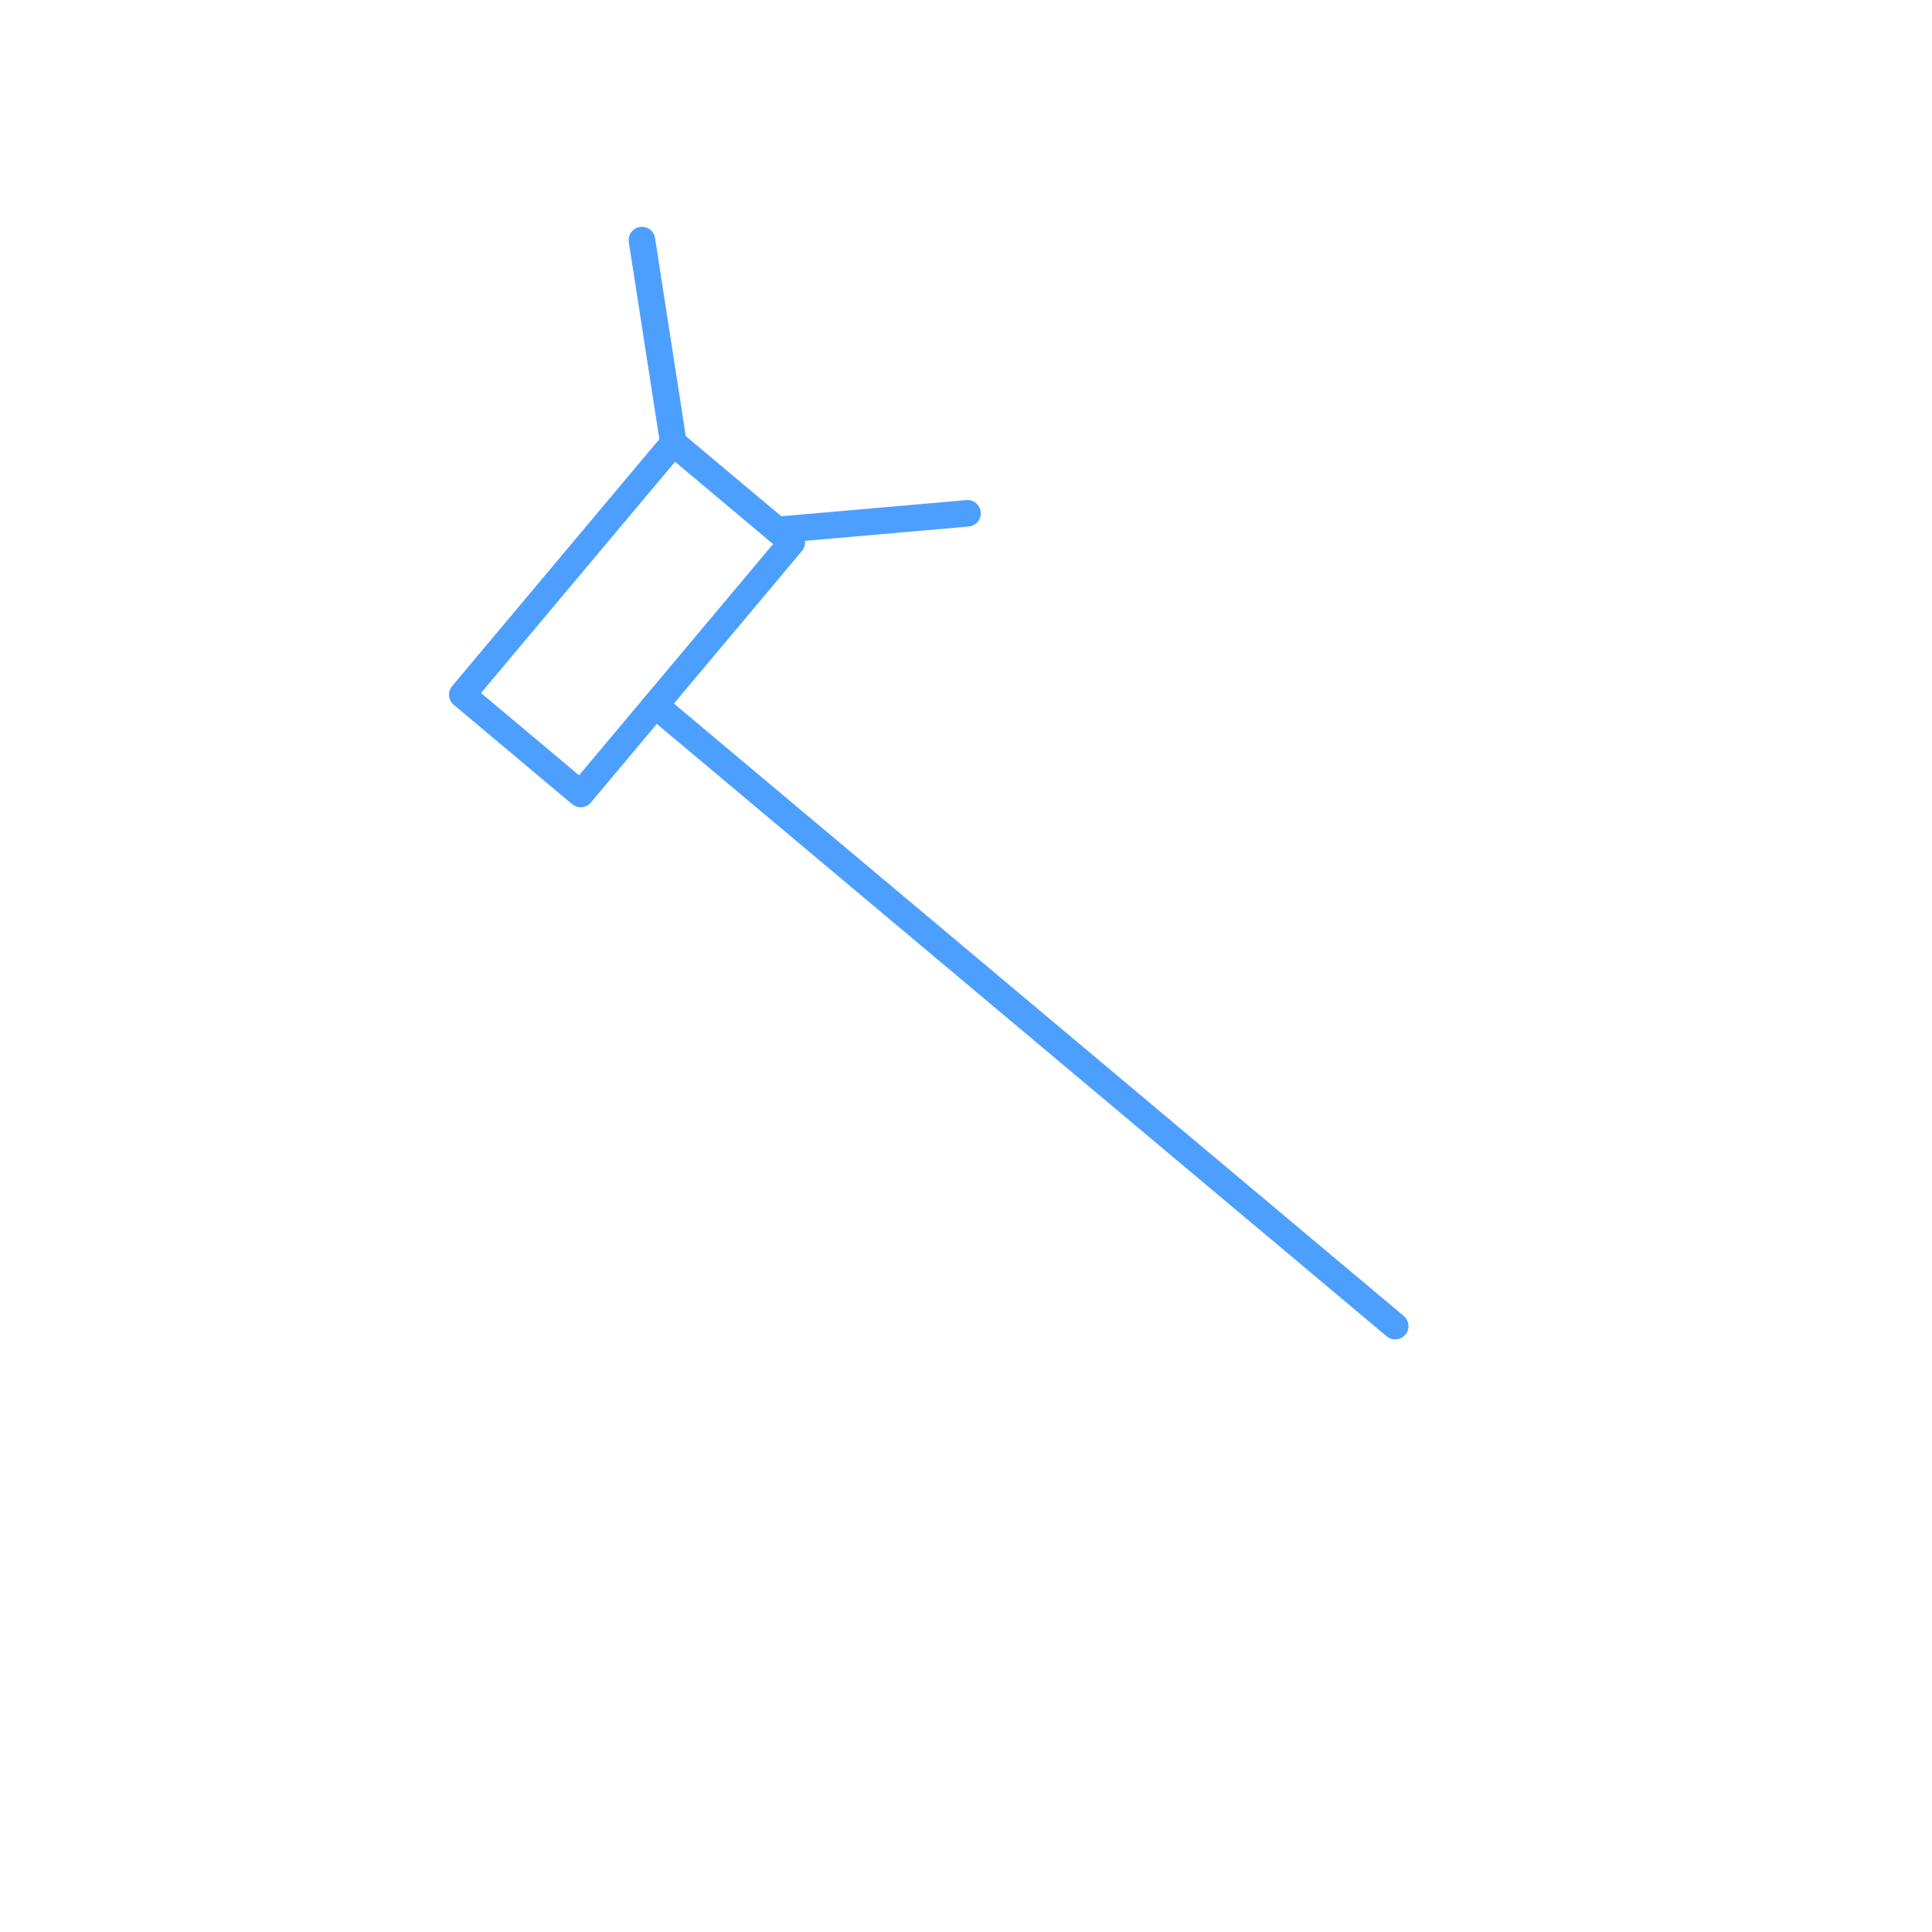
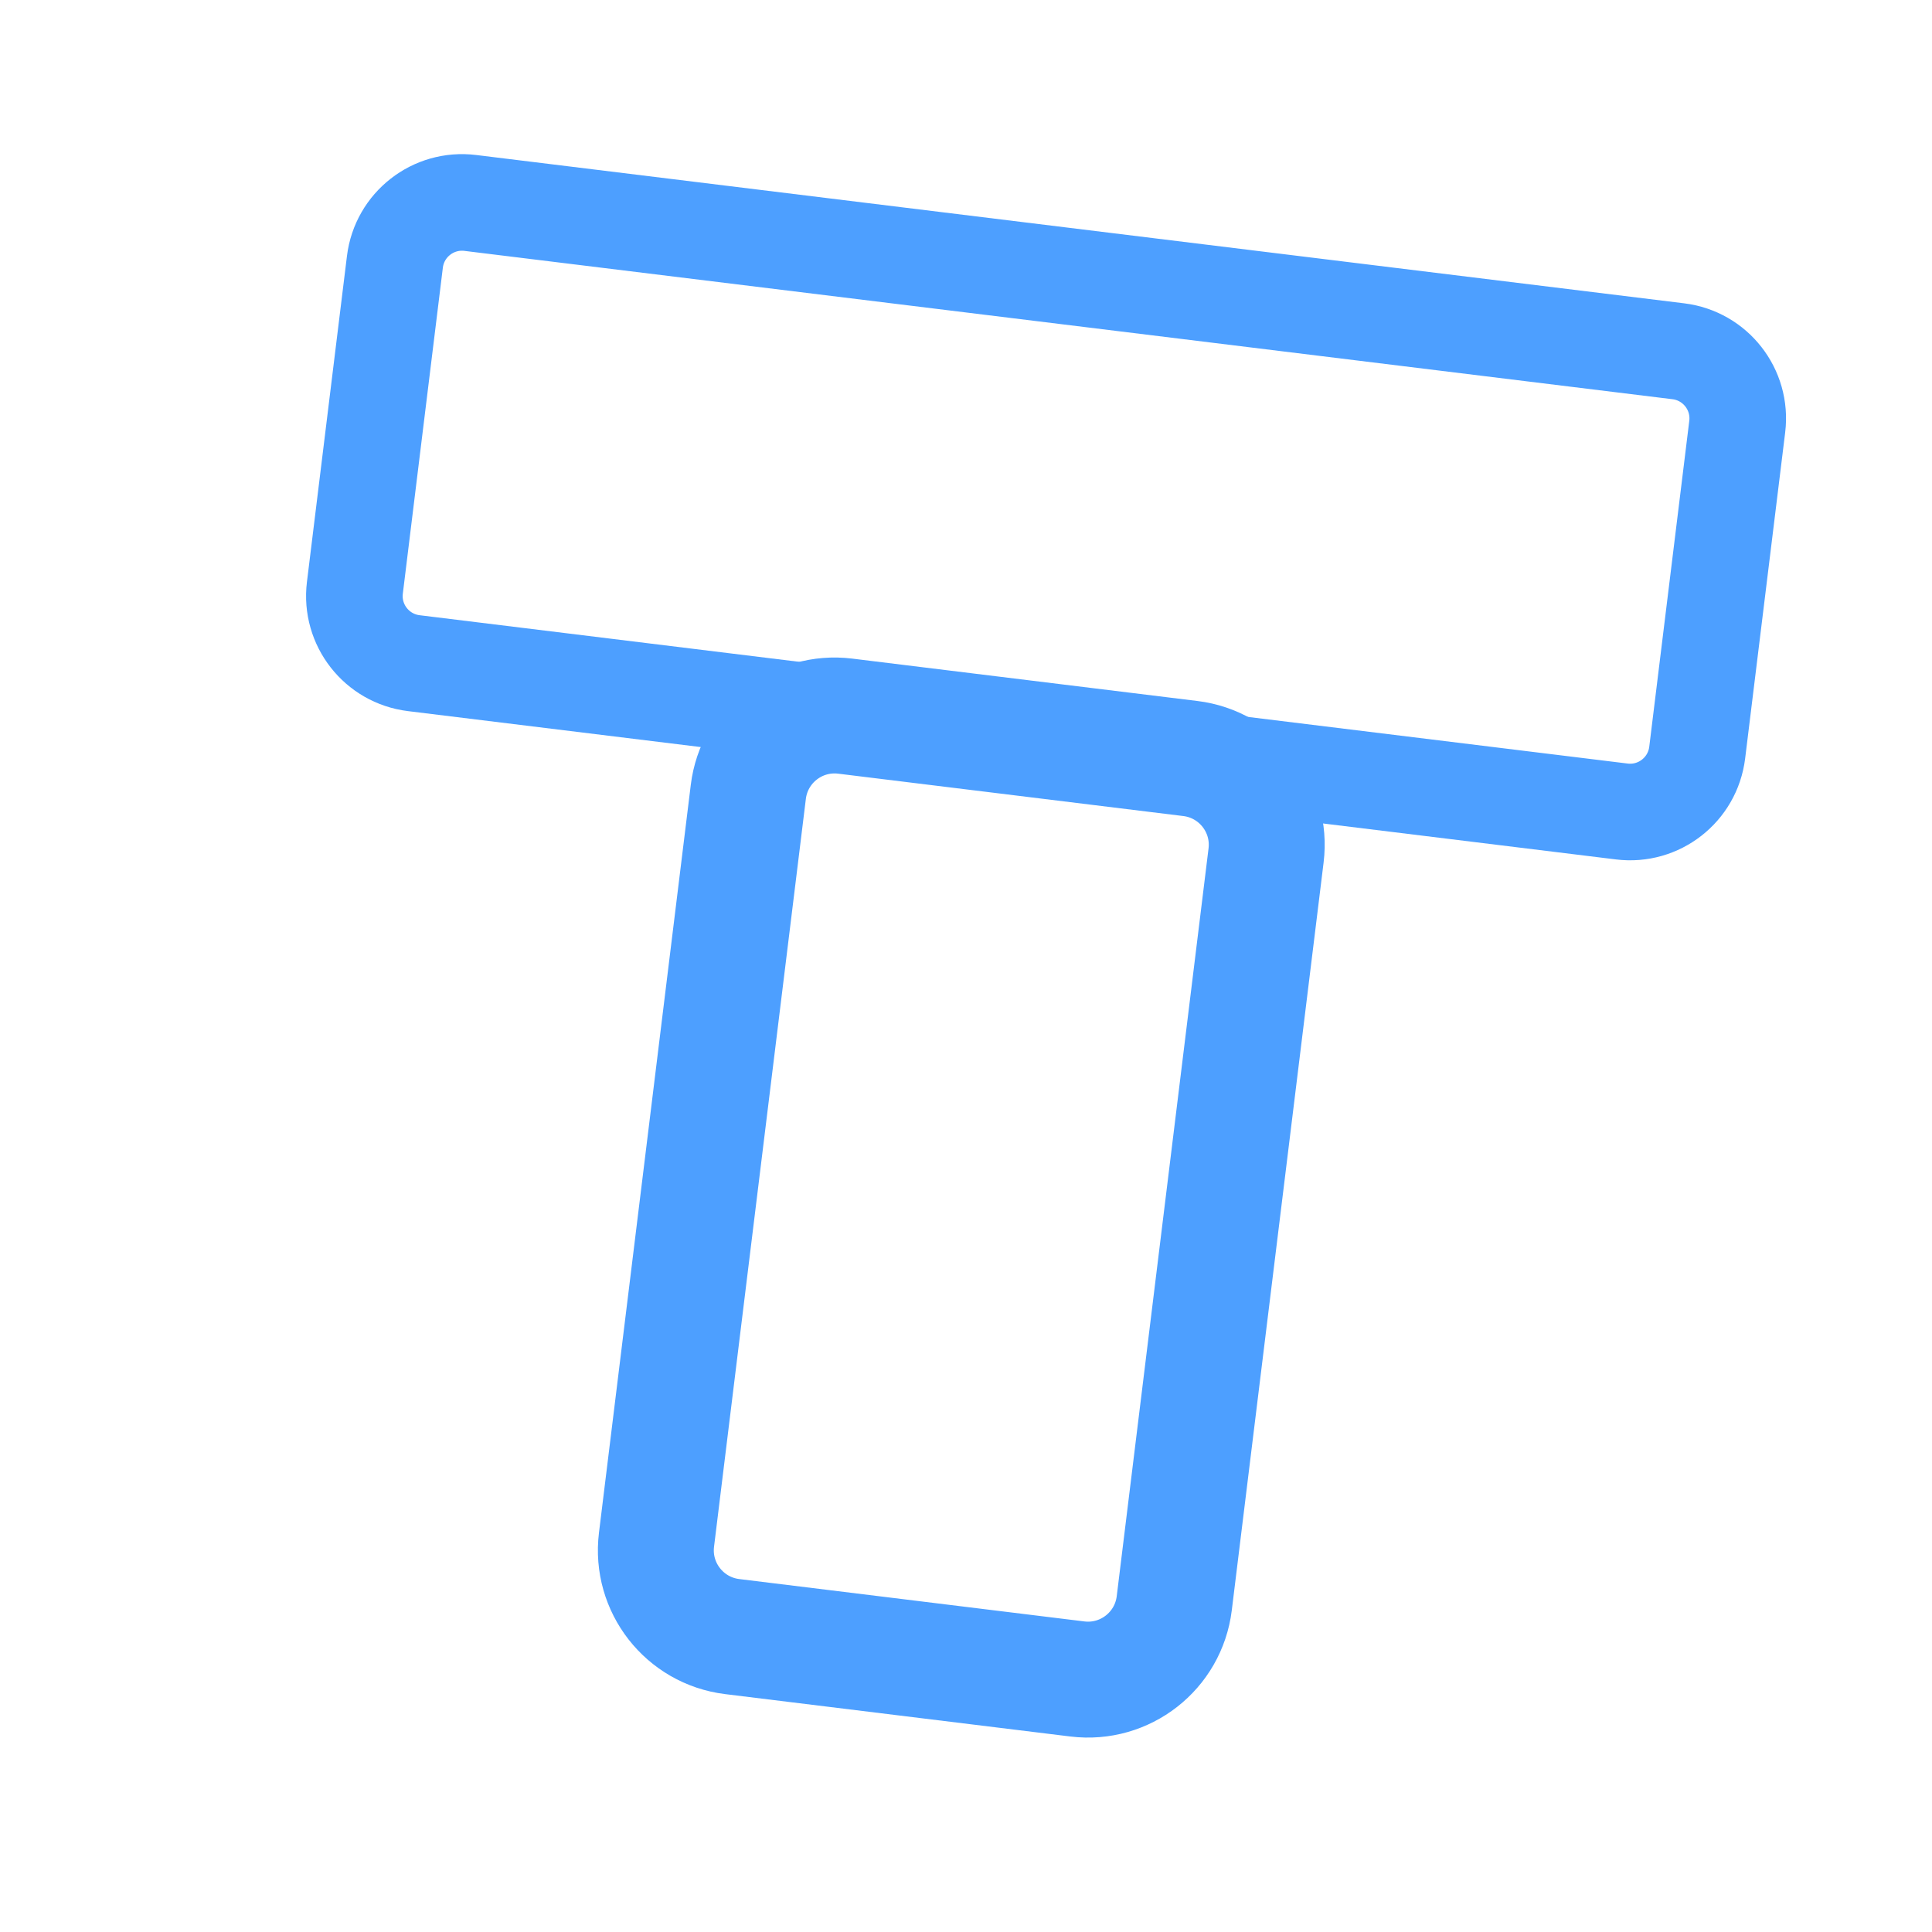
<svg xmlns="http://www.w3.org/2000/svg" viewBox="0 0 200 200" fill="none" aria-hidden="true">
-   <g stroke="#4D9FFF" stroke-width="2.75" stroke-linecap="round" stroke-linejoin="round" transform="translate(100 100) rotate(-50)">
-     <path d="M 0 58 L 0 -42" />
-     <path d="M -12 -58 H 22 V -42 H -12 Z" />
-     <path d="M 22 -58 L 36 -74" />
-     <path d="M 22 -44 L 36 -30" />
+   <g stroke="#4D9FFF" stroke-linecap="round" stroke-linejoin="round" transform="rotate(7 100 120)">
+     <rect x="30" y="28" width="140" height="48" rx="7" stroke-width="10" />
+     <rect x="73" y="76" width="54" height="96" rx="9" stroke-width="12" />
  </g>
</svg>
